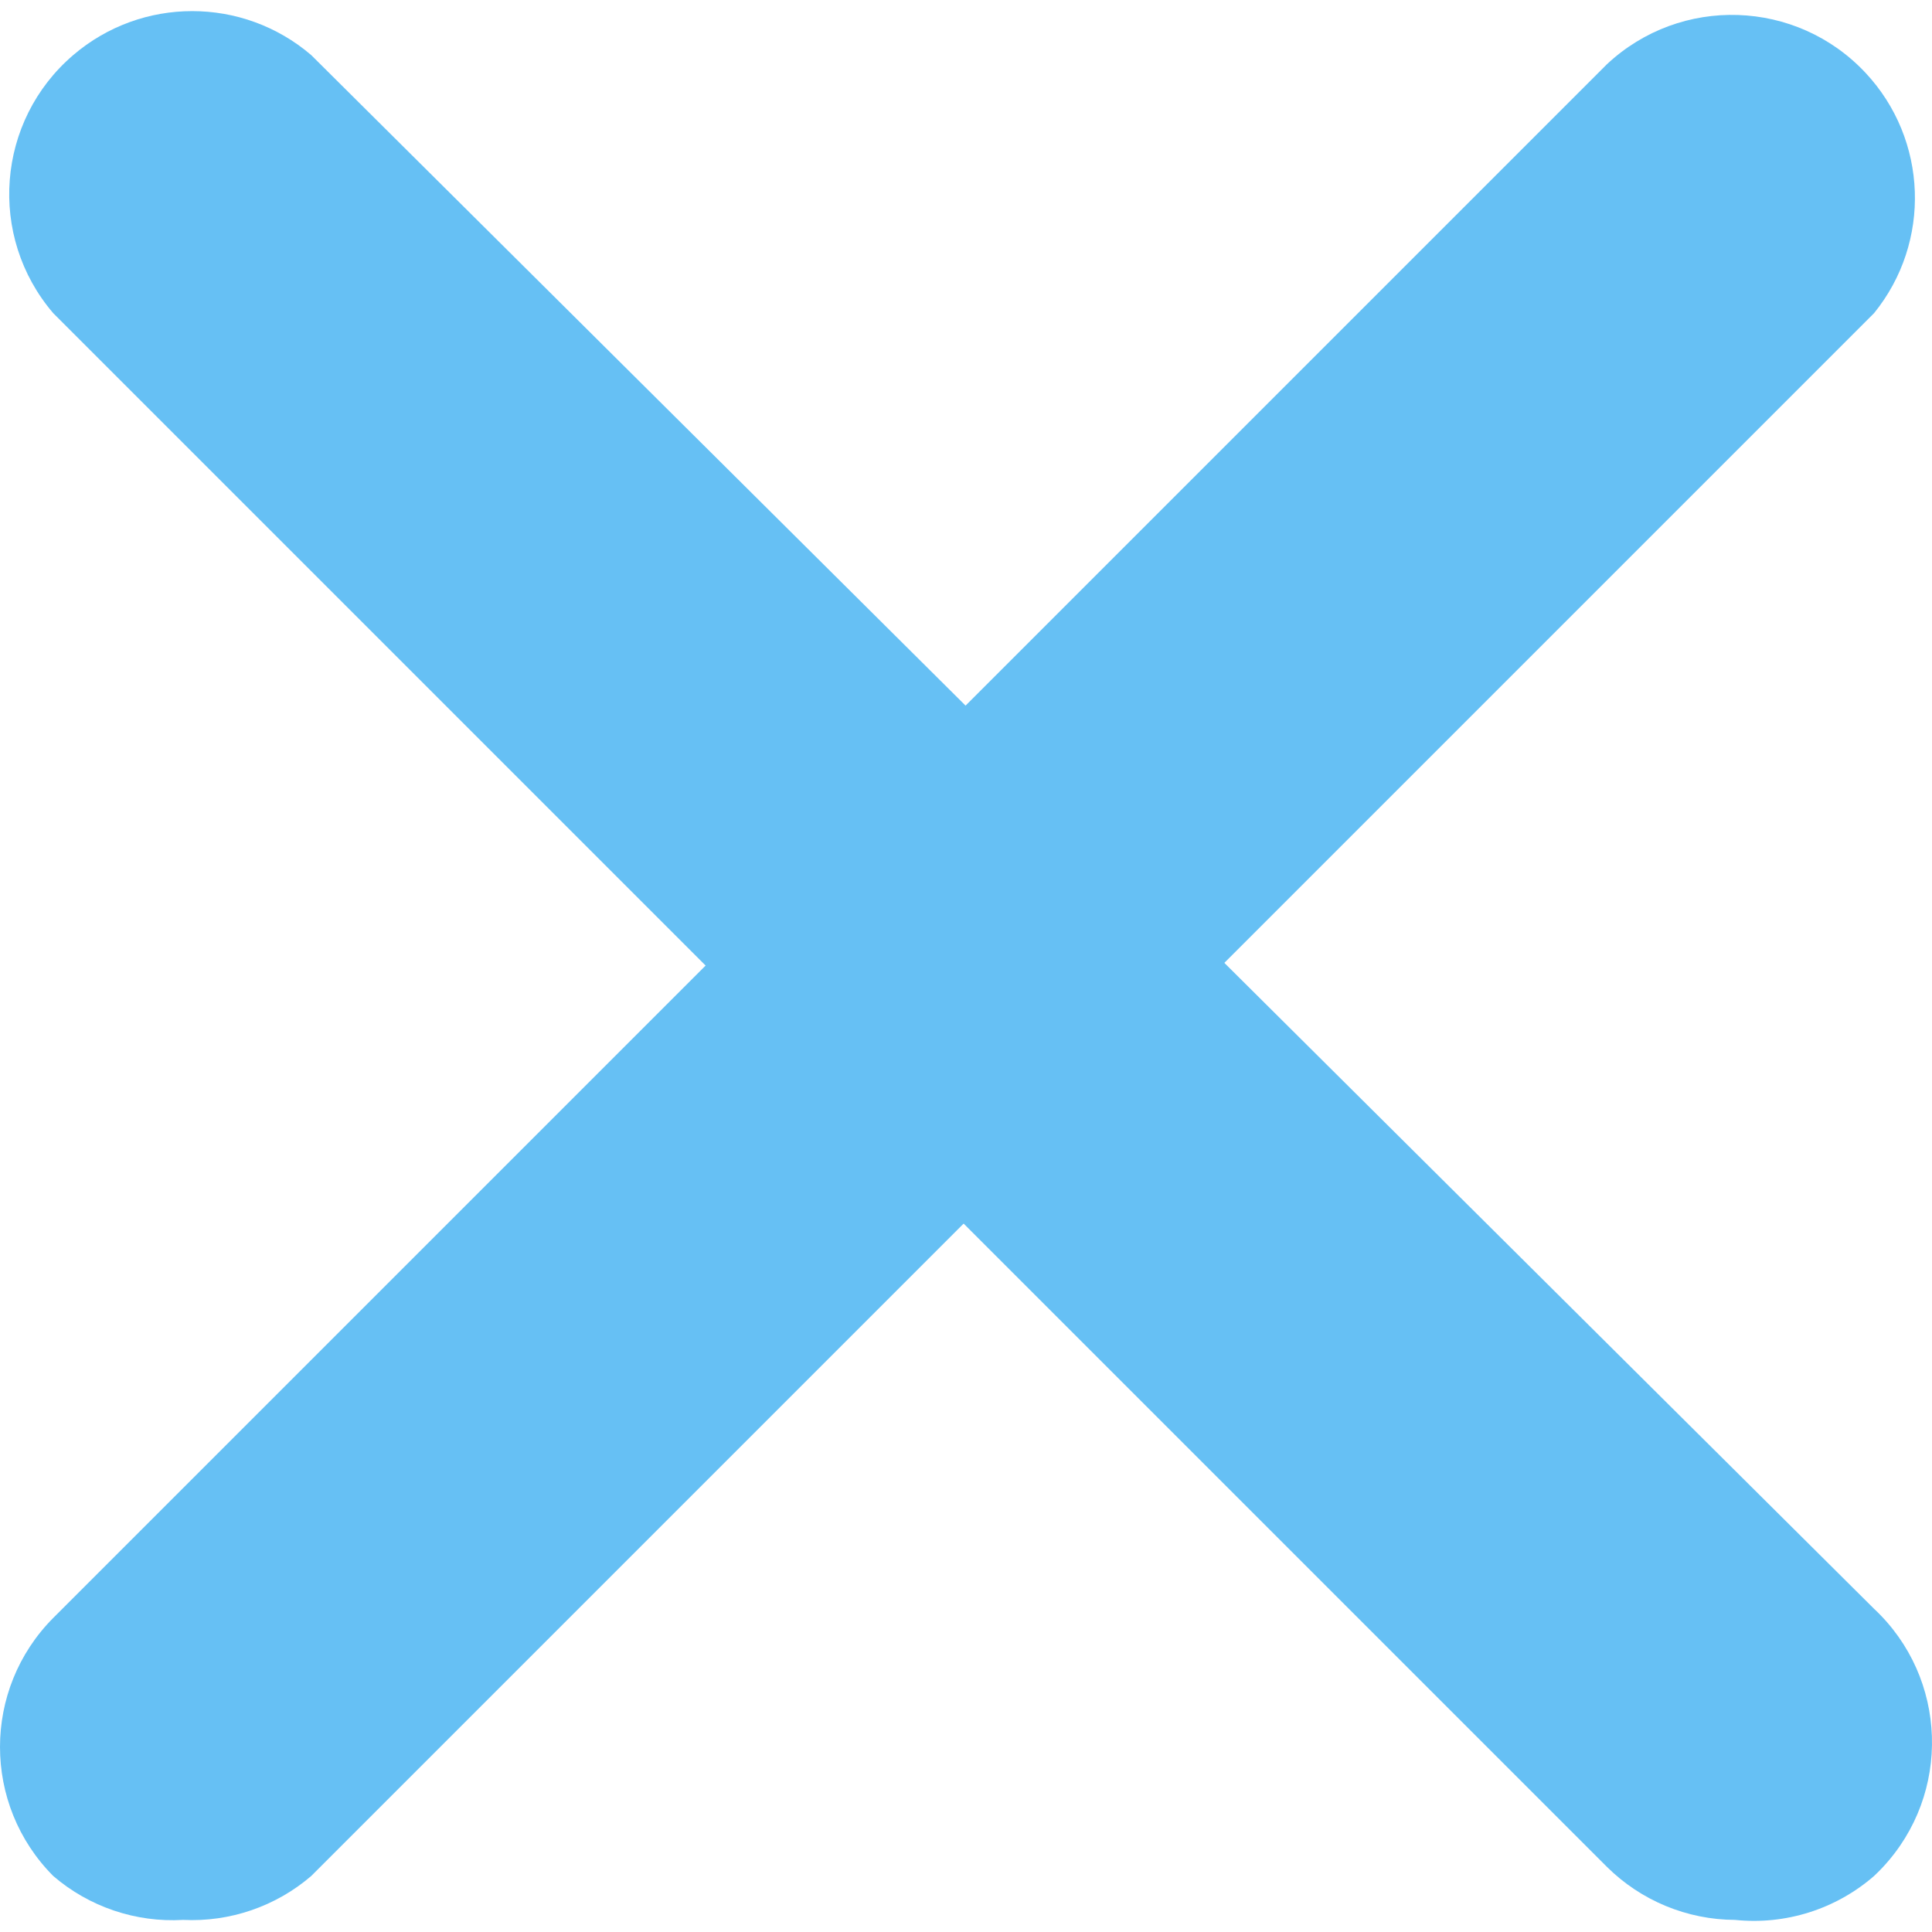
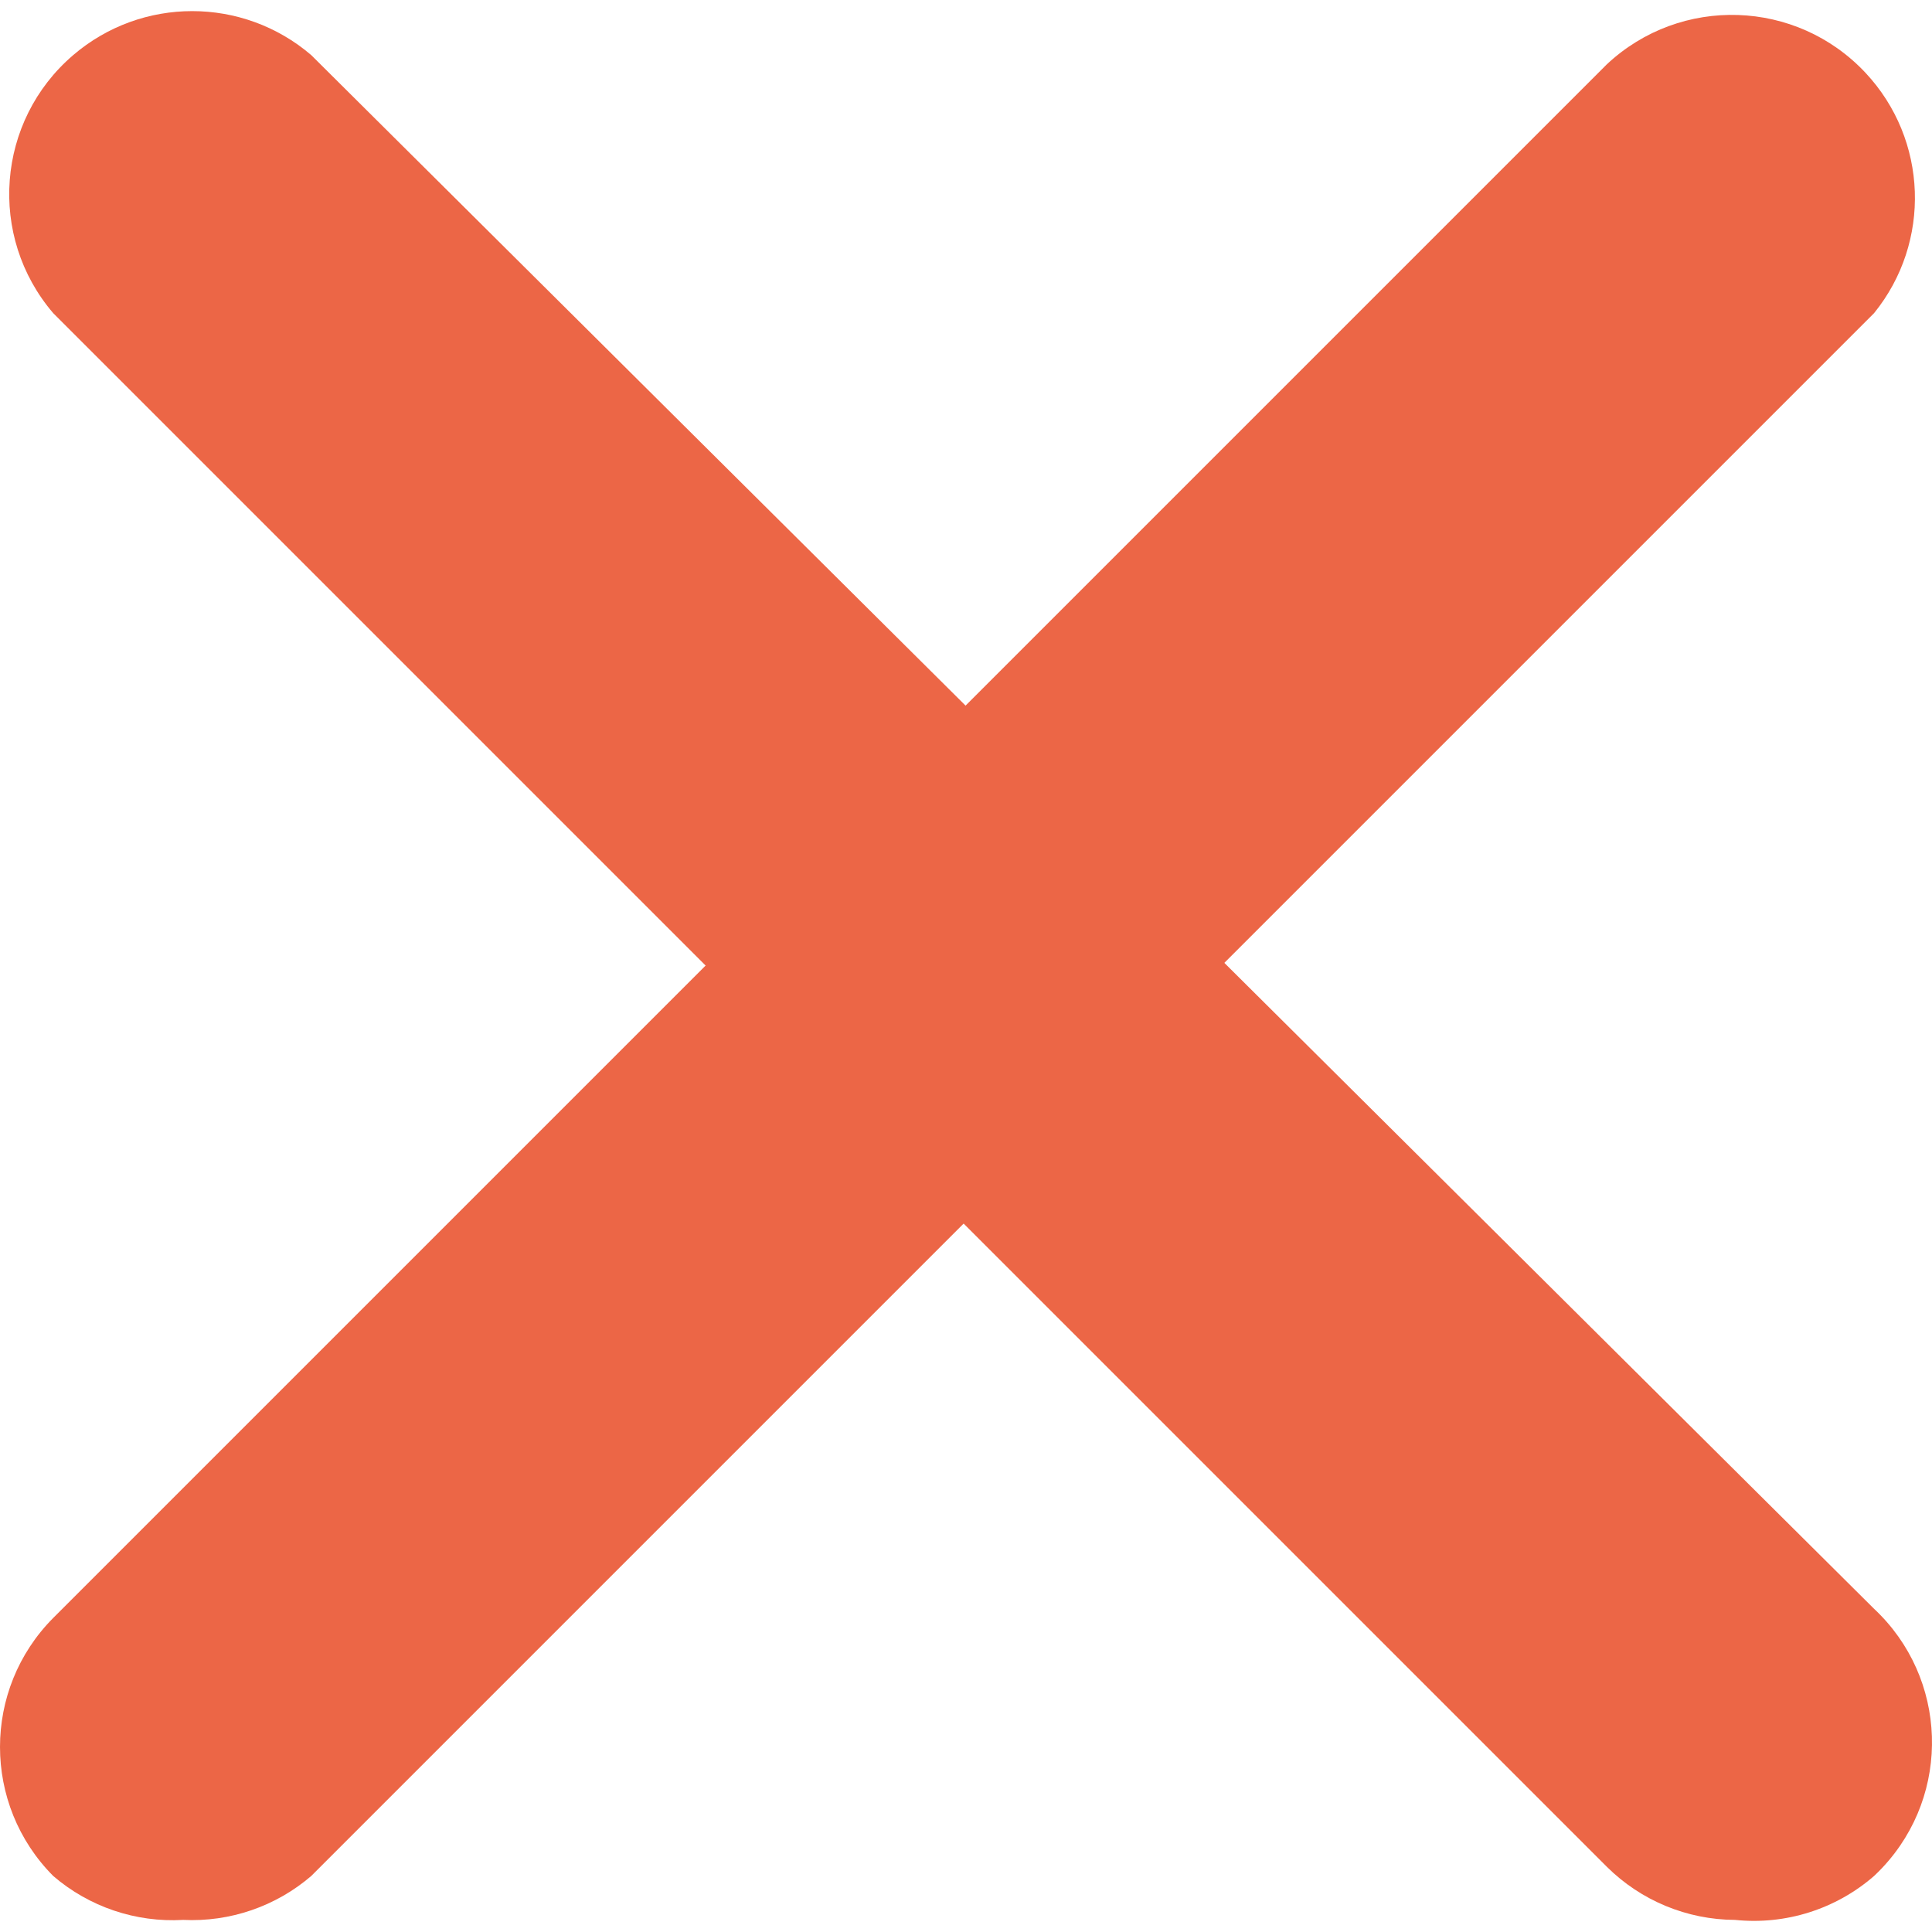
<svg xmlns="http://www.w3.org/2000/svg" version="1.1" width="512" height="512" x="0" y="0" viewBox="0 0 320.591 320.591" style="enable-background:new 0 0 512 512" xml:space="preserve" class="">
  <g>
    <g>
      <g id="close_1_">
-         <path d="m30.391 318.583c-7.86.457-15.59-2.156-21.56-7.288-11.774-11.844-11.774-30.973 0-42.817l257.812-257.813c12.246-11.459 31.462-10.822 42.921 1.424 10.362 11.074 10.966 28.095 1.414 39.875l-259.331 259.331c-5.893 5.058-13.499 7.666-21.256 7.288z" fill="#66c0f4" data-original="#000000" class="" />
-         <path d="m287.9 318.583c-7.966-.034-15.601-3.196-21.257-8.806l-257.813-257.814c-10.908-12.738-9.425-31.908 3.313-42.817 11.369-9.736 28.136-9.736 39.504 0l259.331 257.813c12.243 11.462 12.876 30.679 1.414 42.922-.456.487-.927.958-1.414 1.414-6.35 5.522-14.707 8.161-23.078 7.288z" fill="#66c0f4" data-original="#000000" class="" />
+         <path d="m30.391 318.583c-7.86.457-15.59-2.156-21.56-7.288-11.774-11.844-11.774-30.973 0-42.817l257.812-257.813c12.246-11.459 31.462-10.822 42.921 1.424 10.362 11.074 10.966 28.095 1.414 39.875l-259.331 259.331c-5.893 5.058-13.499 7.666-21.256 7.288z" fill="#ec6646" data-original="#000000" class="" />
+         <path d="m287.9 318.583c-7.966-.034-15.601-3.196-21.257-8.806l-257.813-257.814c-10.908-12.738-9.425-31.908 3.313-42.817 11.369-9.736 28.136-9.736 39.504 0l259.331 257.813c12.243 11.462 12.876 30.679 1.414 42.922-.456.487-.927.958-1.414 1.414-6.35 5.522-14.707 8.161-23.078 7.288z" fill="#ec6646" data-original="#000000" class="" />
      </g>
    </g>
  </g>
</svg>
